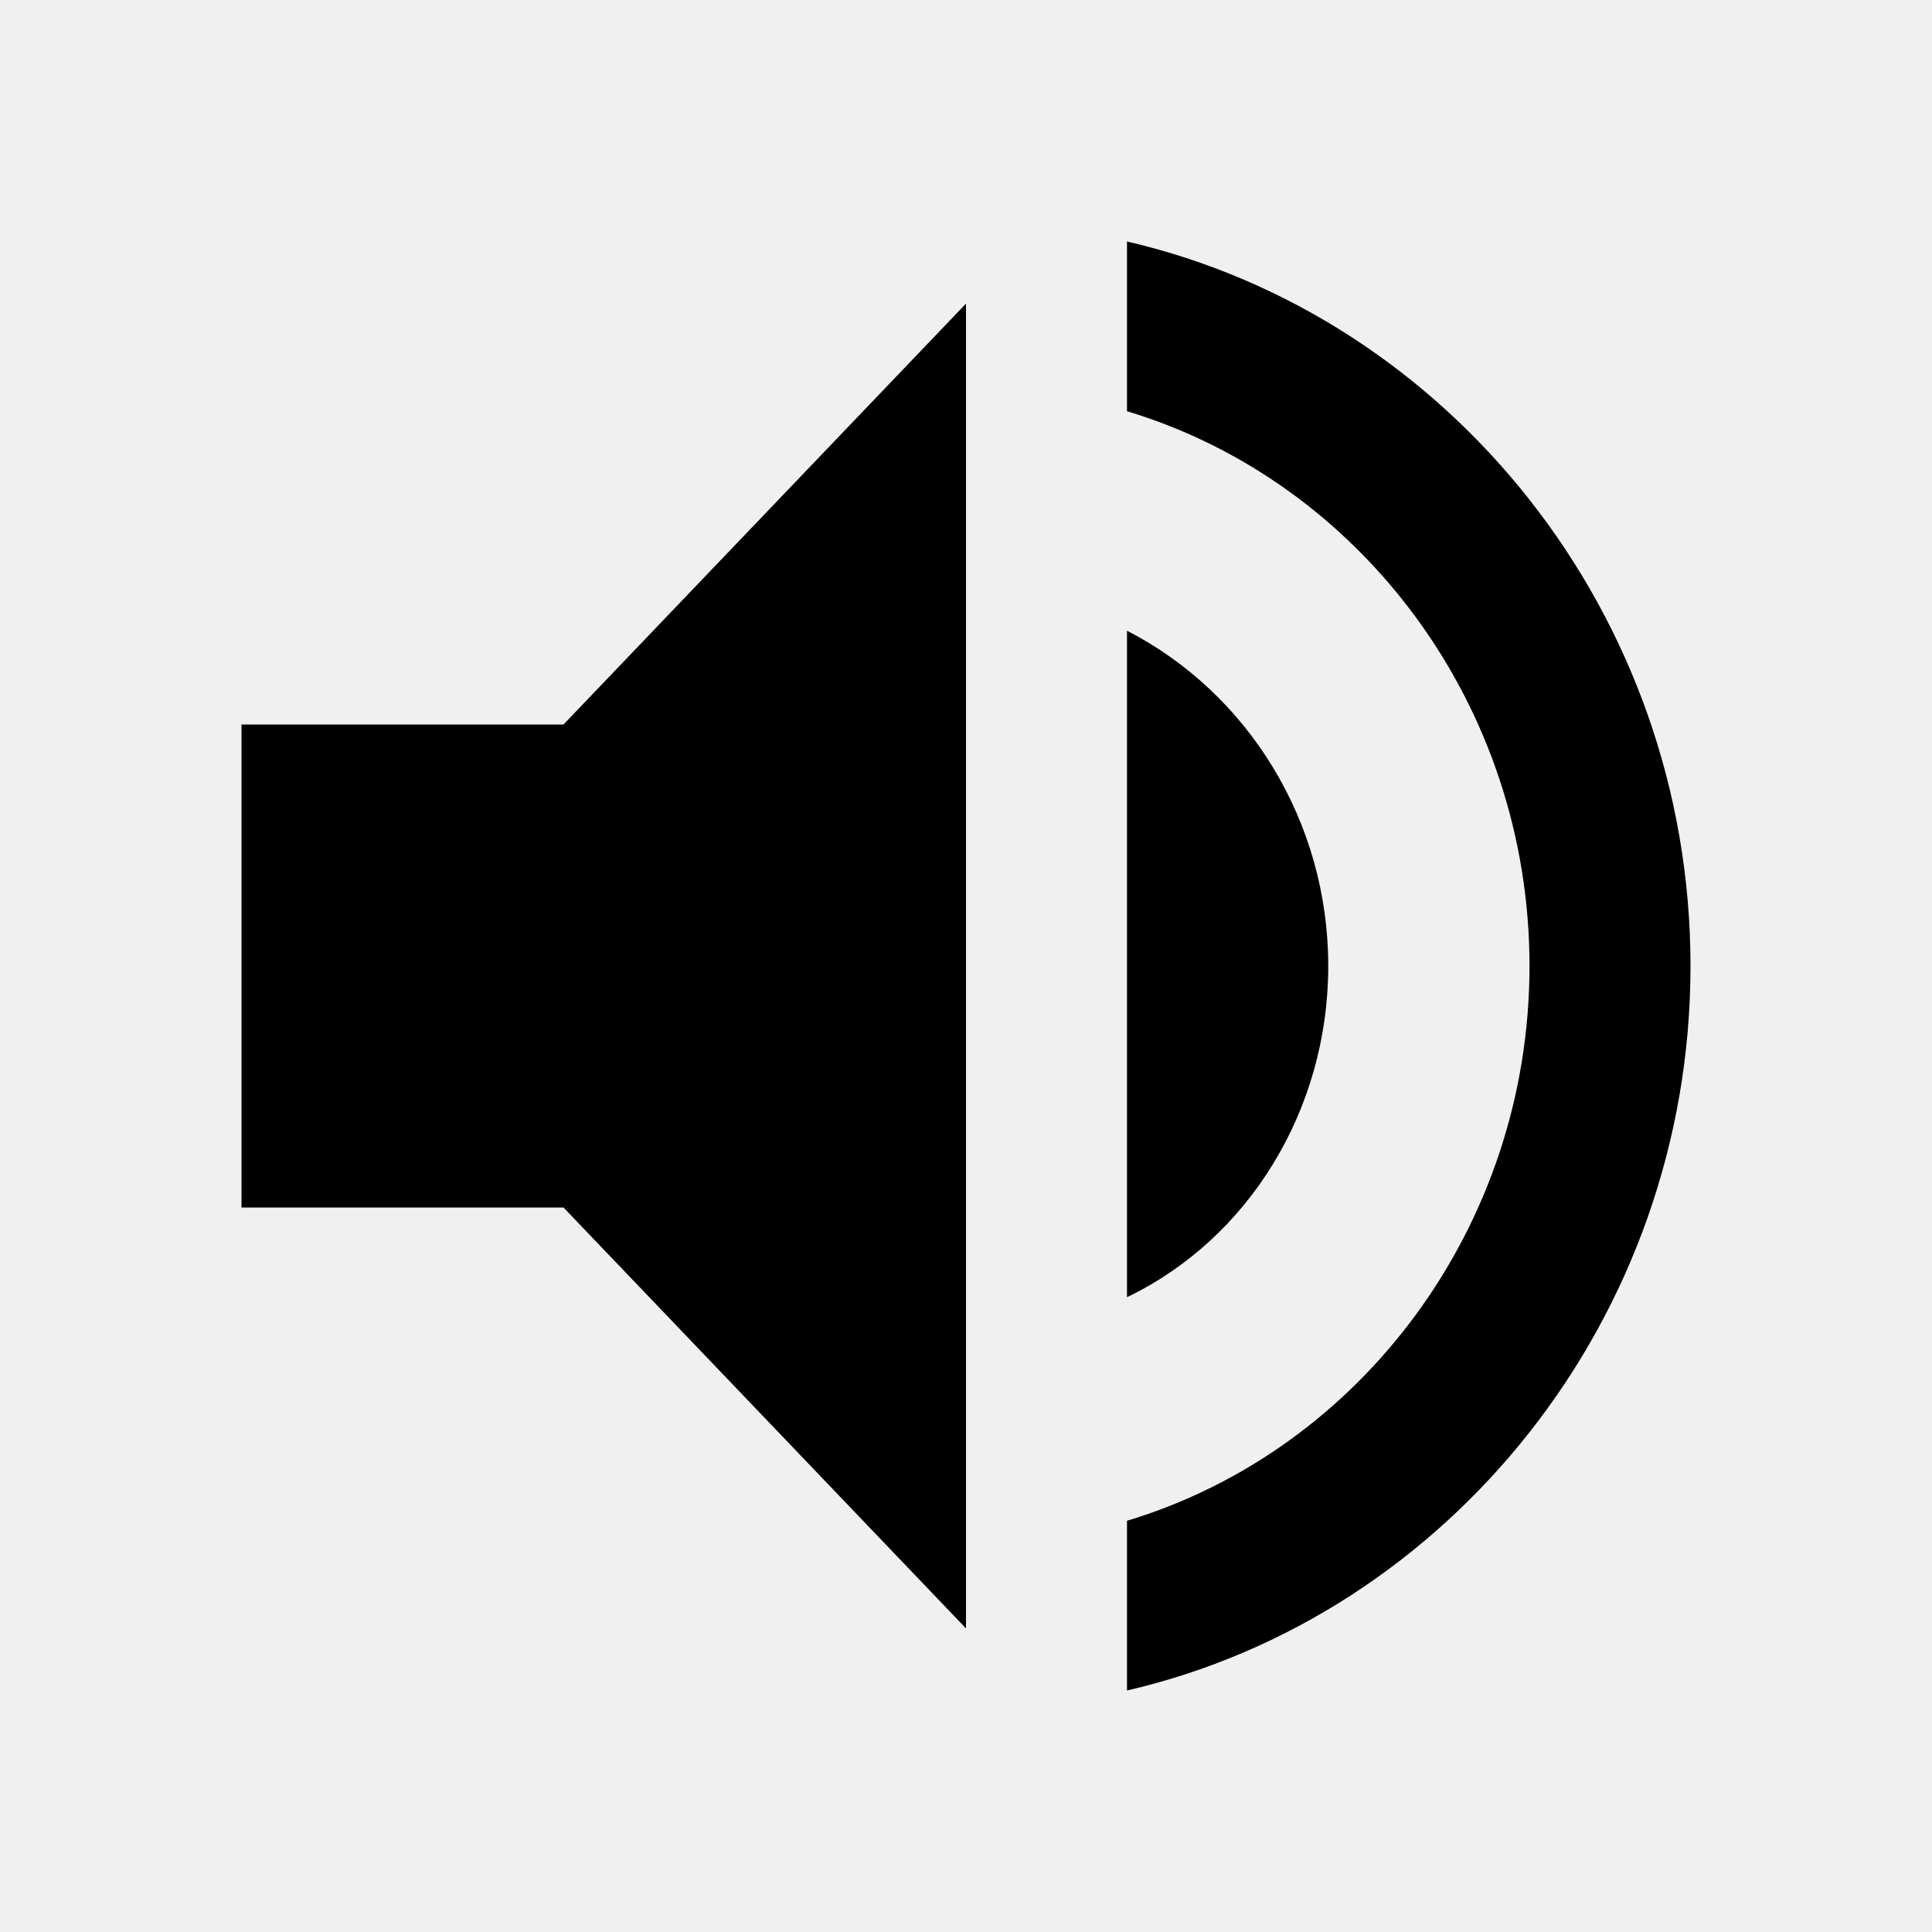
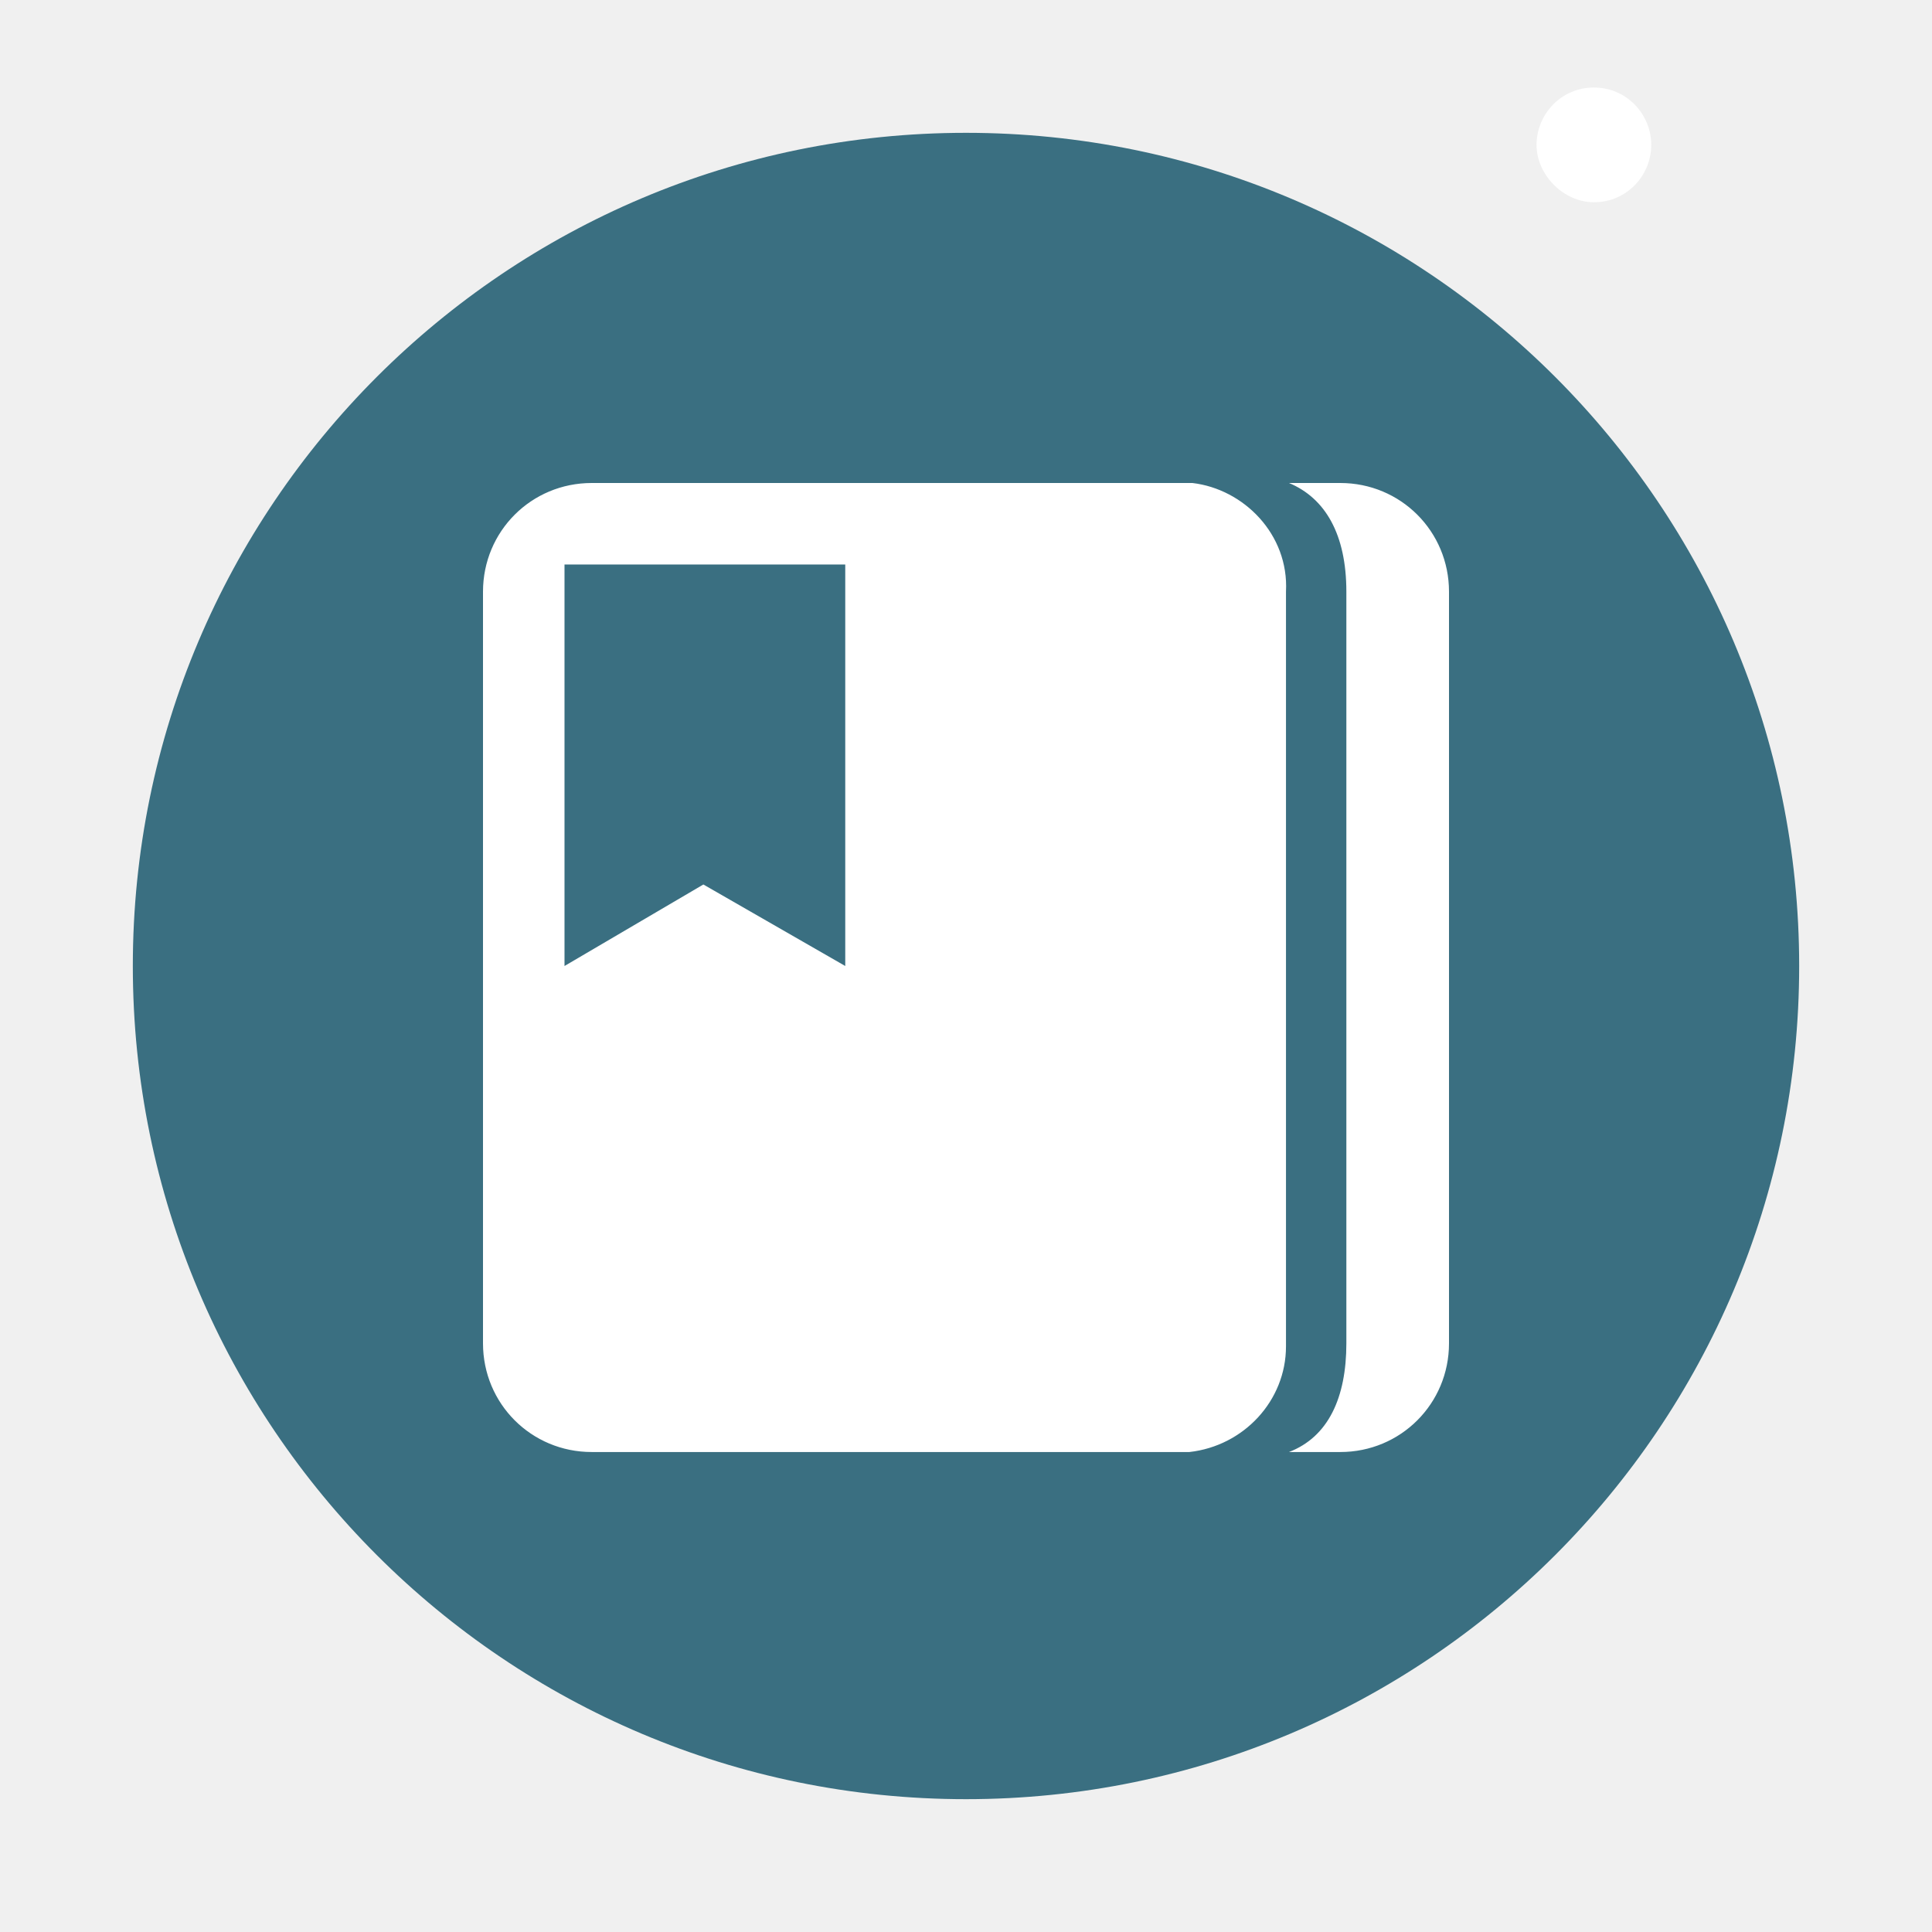
- <svg xmlns="http://www.w3.org/2000/svg" viewBox="0 0 512 512">
-   <path d="M64 192v128h85.334L256 431.543V80.458L149.334 192H64zm288 64c0-38.399-21.333-72.407-53.333-88.863v176.636C330.667 328.408 352 294.4 352 256zM298.667 64v44.978C360.531 127.632 405.334 186.882 405.334 256c0 69.119-44.803 128.369-106.667 147.022V448C384 428.254 448 349.257 448 256c0-93.256-64-172.254-149.333-192z" />
+ <svg xmlns="http://www.w3.org/2000/svg" version="1.1" id="Livello_1" x="0px" y="0px" viewBox="0 0 64 64" style="enable-background:new 0 0 64 64;" xml:space="preserve">
+   <style type="text/css">
+ 	.st0{fill:#3A6F81;}
+ 	.st1{fill:#FFFFFF;}
+ </style>
+   <circle class="st0" cx="32" cy="32" r="27.6" />
+   <path class="st1" d="M52.8,2.9c-1.1,0-1.9,0.9-1.9,1.9s0.9,1.9,1.9,1.9c1.1,0,1.9-0.9,1.9-1.9S53.9,2.9,52.8,2.9z" />
+   <path class="st1" d="M44.4,16h-1.7c1.2,0.5,1.9,1.7,1.9,3.6v24.9c0,1.8-0.6,3.1-1.9,3.6h1.7c2,0,3.6-1.6,3.6-3.6V19.6  C48,17.6,46.4,16,44.4,16z M39.5,16c-0.1,0-0.2,0-0.3,0H19.6c-2,0-3.6,1.6-3.6,3.6v24.9c0,2,1.6,3.6,3.6,3.6h19.5c0.1,0,0.2,0,0.3,0  c1.8-0.2,3.2-1.7,3.2-3.5V19.6C42.7,17.7,41.2,16.2,39.5,16z M28,32l-4.7-2.7L18.7,32V18.7H28V32z" />
</svg>
